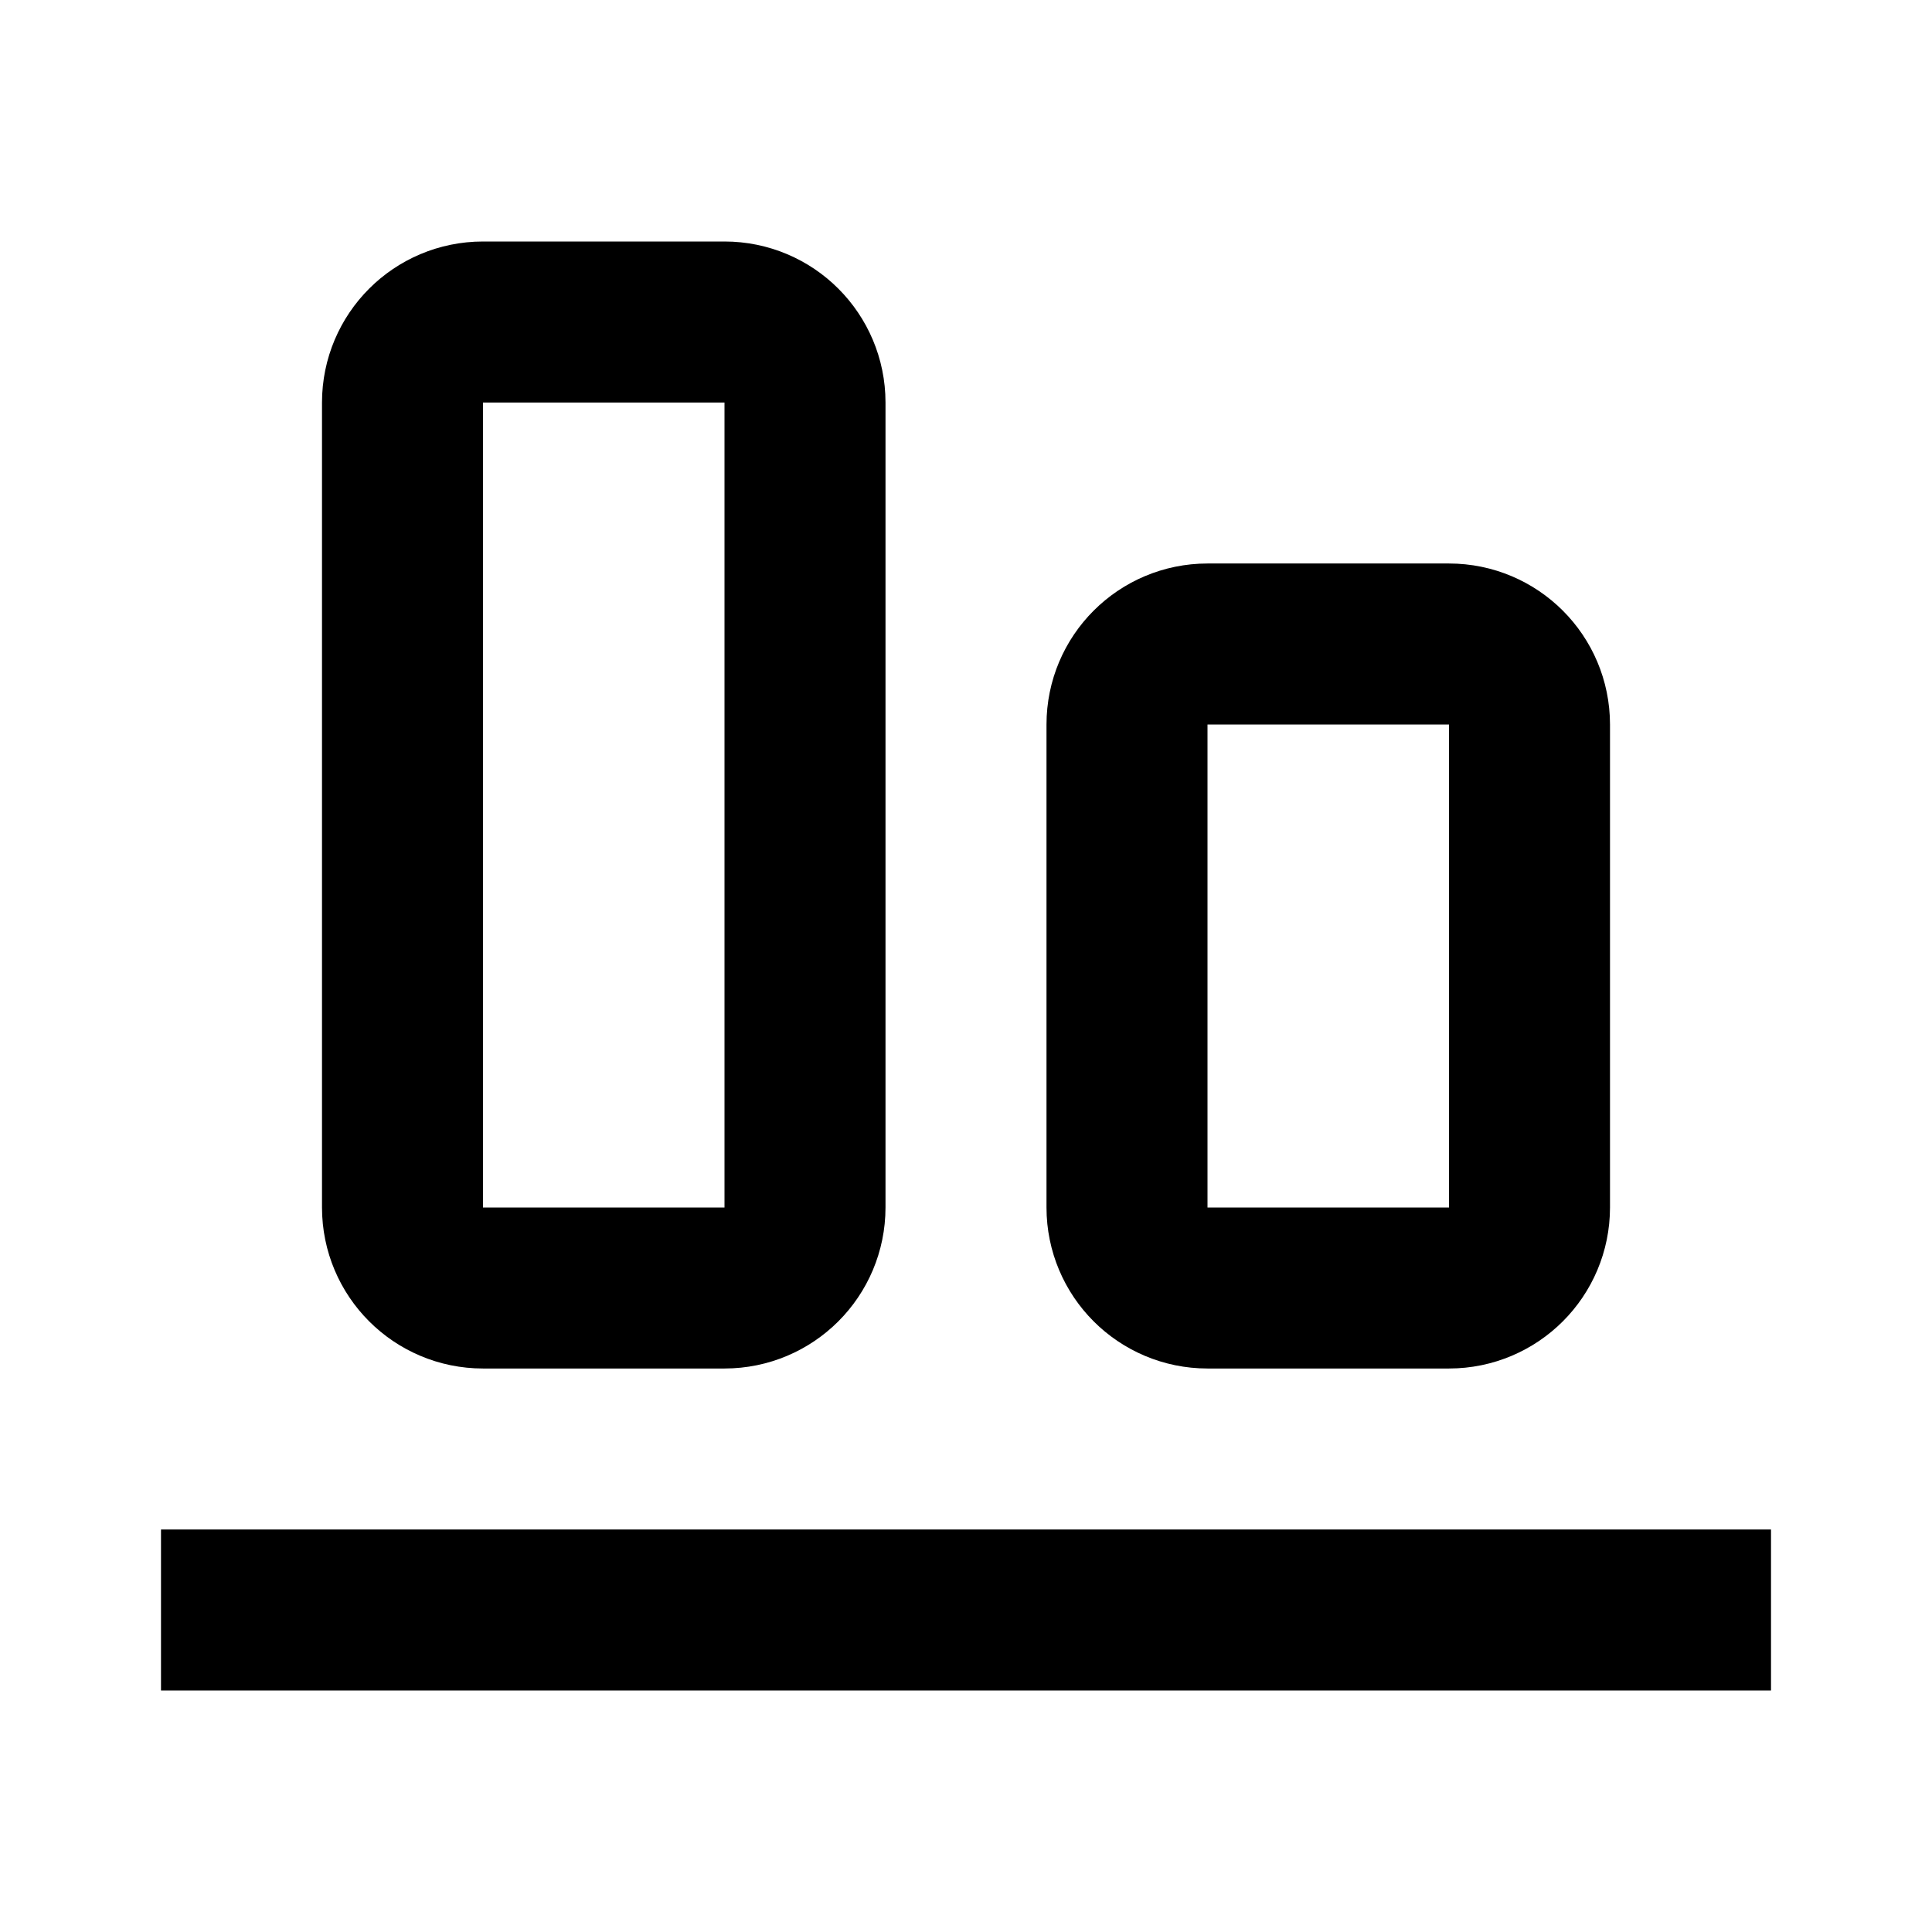
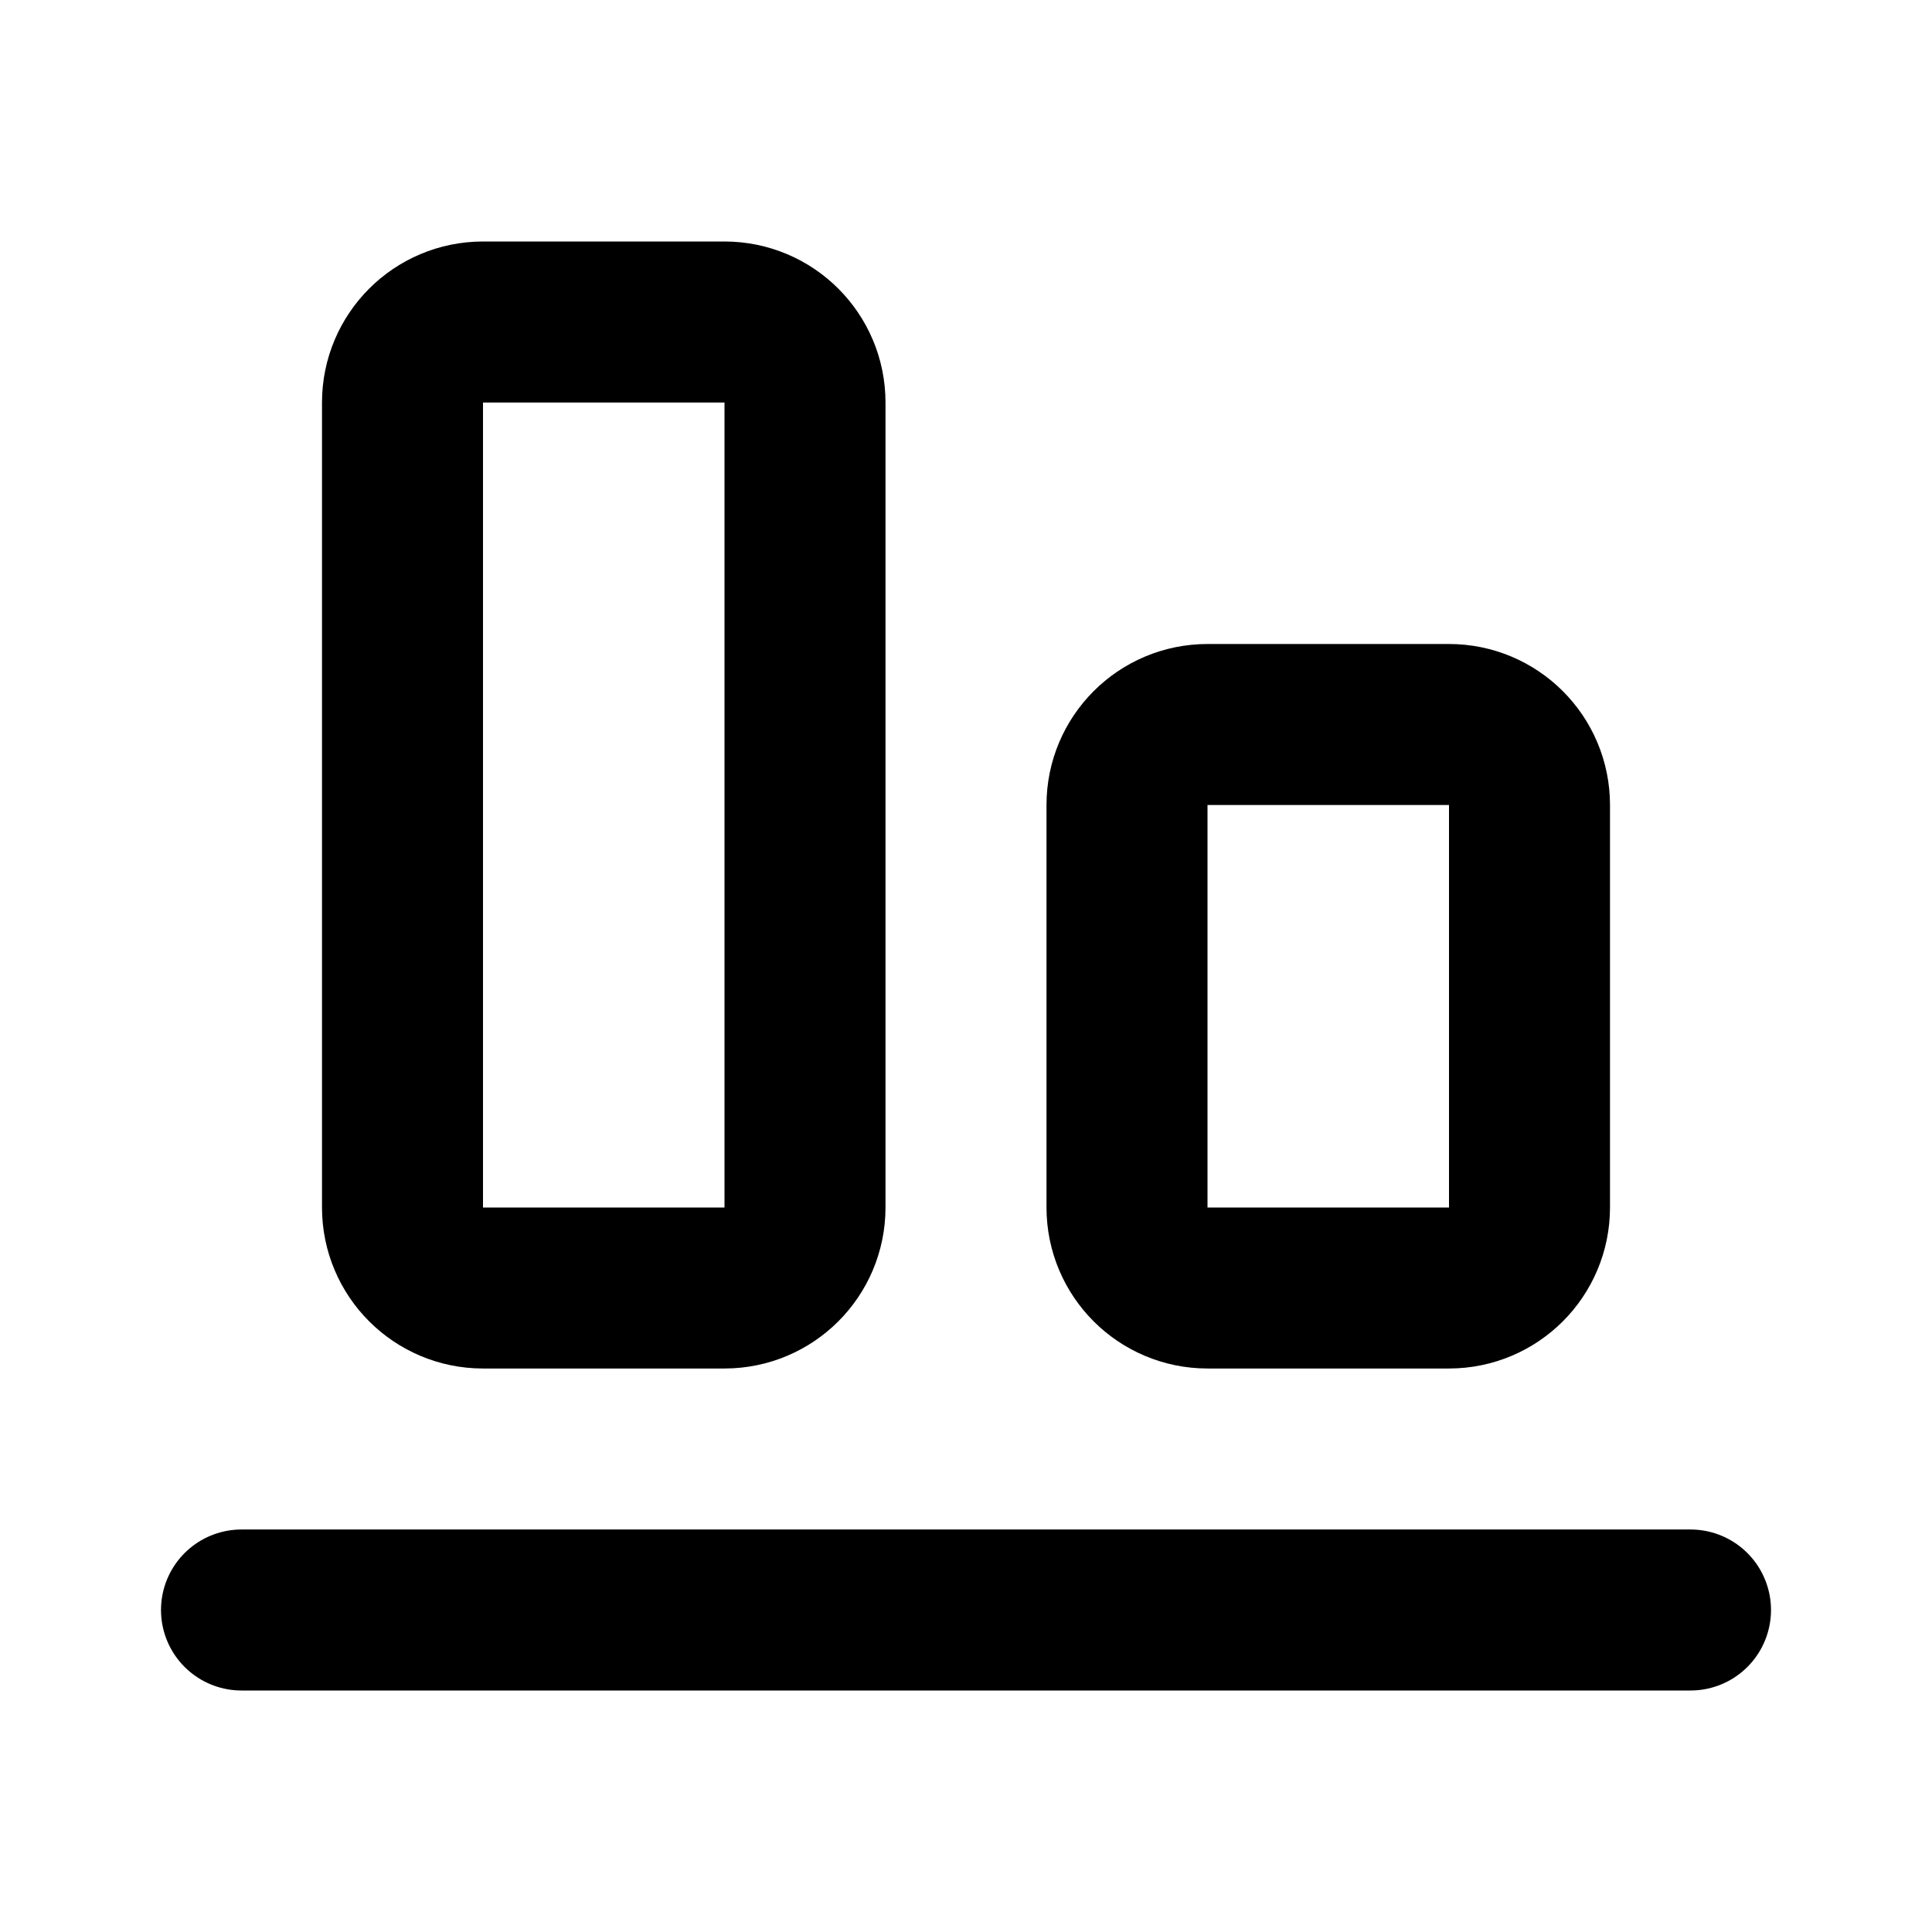
- <svg xmlns="http://www.w3.org/2000/svg" viewBox="0 0 24 24" width="16" height="16" fill="none" stroke="currentColor" stroke-width="2">
-   <line x1="2" y1="20" x2="22" y2="20" />
+ <svg xmlns="http://www.w3.org/2000/svg" viewBox="0 0 24 24" width="24" height="24" fill="none" stroke="currentColor" stroke-width="2" stroke-linecap="round" stroke-linejoin="round">
+   <path d="M3 20h18" />
  <rect x="5" y="4" width="5" height="12" rx="1" />
-   <rect x="14" y="8" width="5" height="8" rx="1" />
+   <rect x="14" y="9" width="5" height="7" rx="1" />
</svg>
